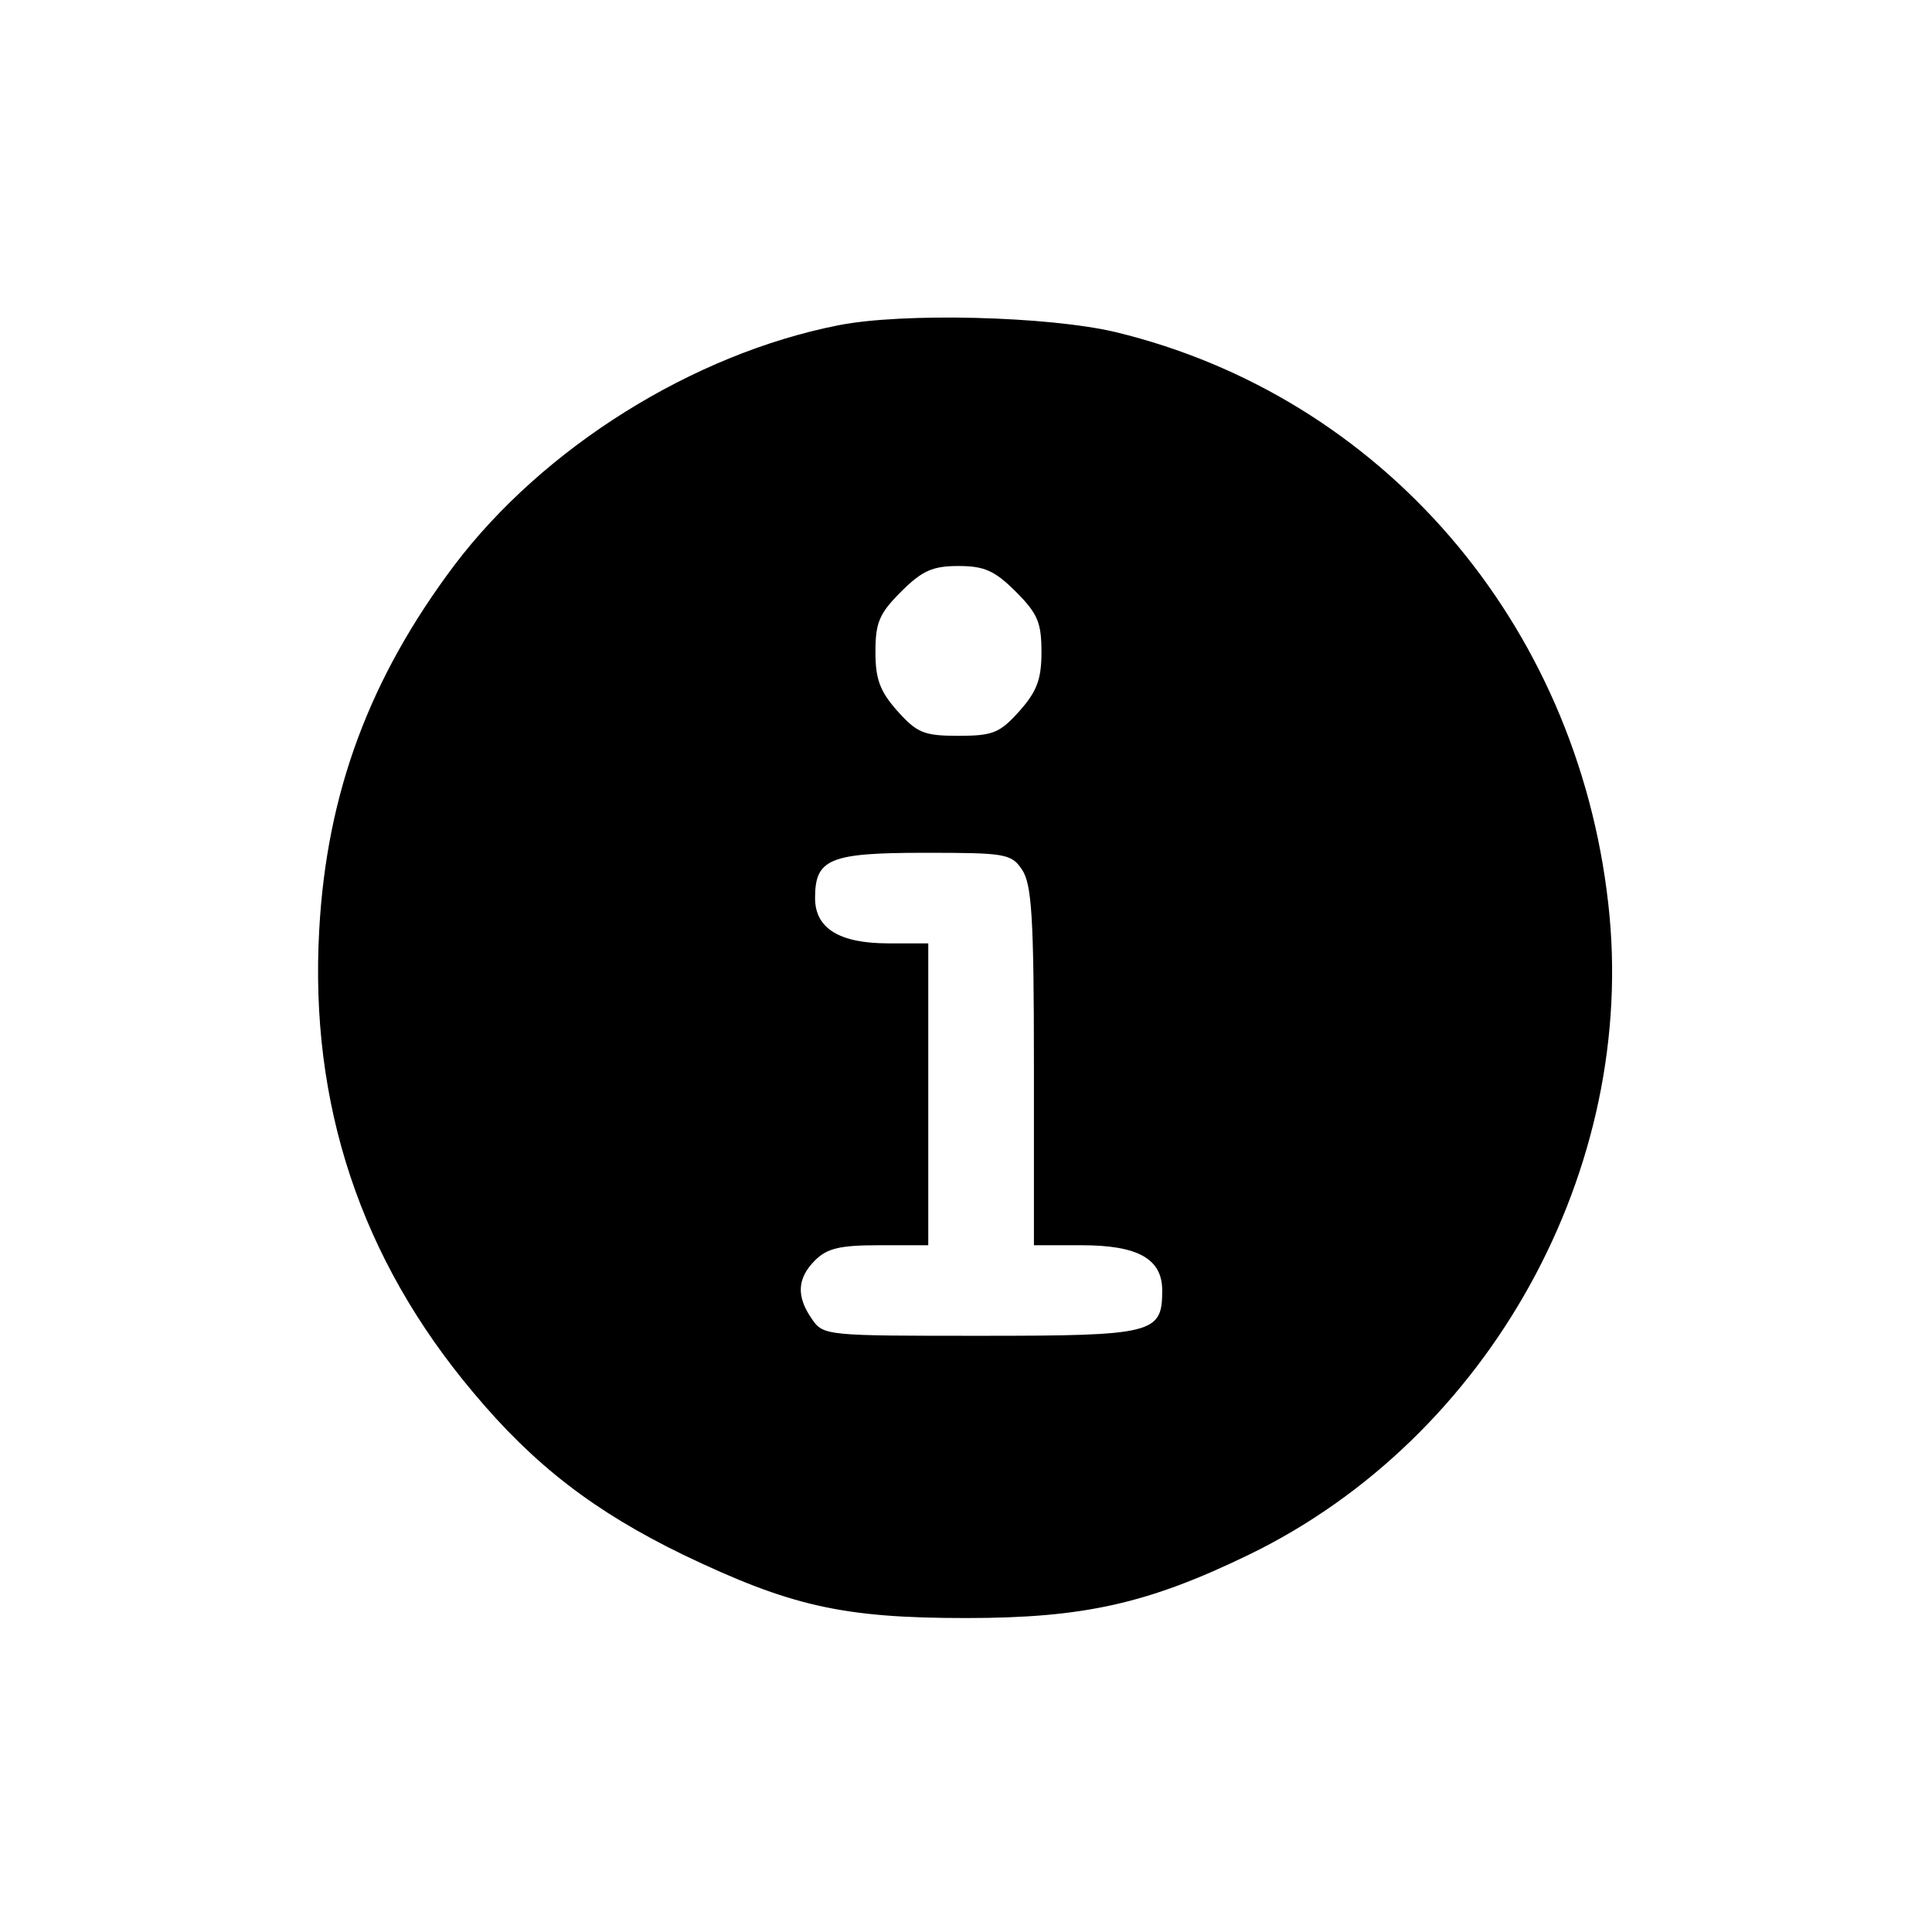
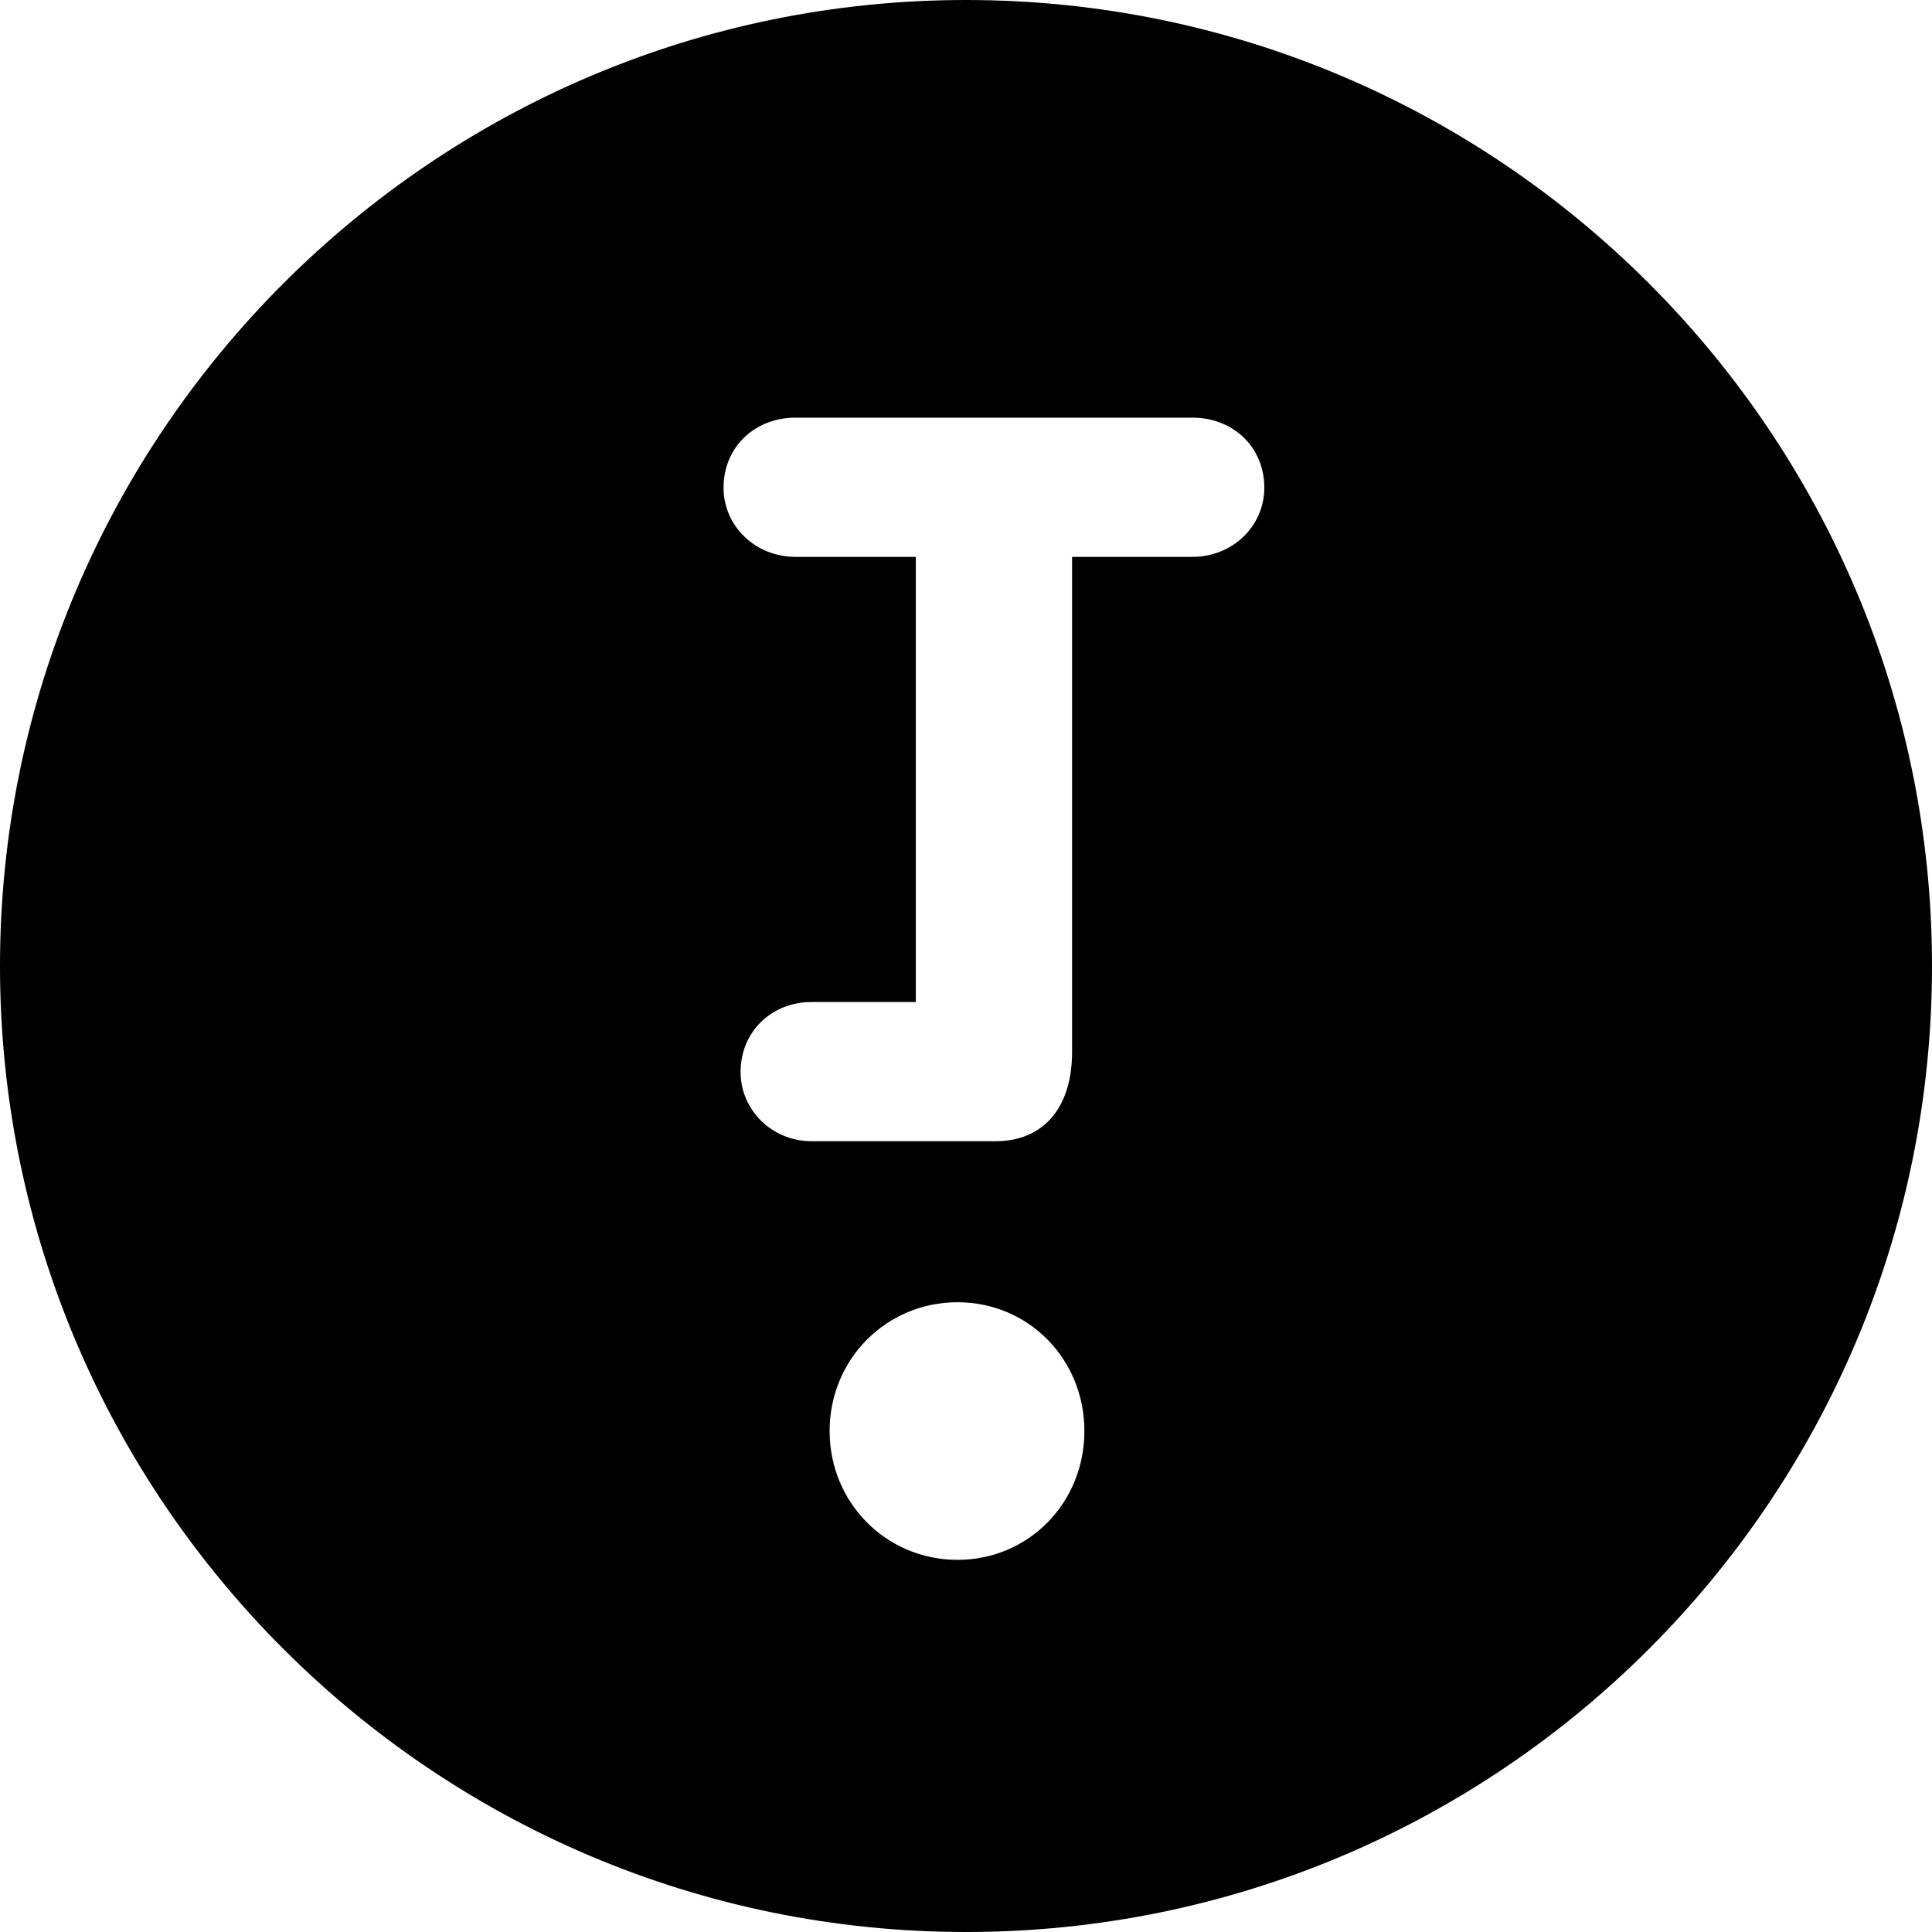
- <svg xmlns="http://www.w3.org/2000/svg" viewBox="0 0 24 24">
-   <g transform="translate(0,24) scale(0.009375,-0.009375)">
-     <path d="M1111 2129 c-193 -38 -391 -162 -509 -318 -112 -149 -169 -301 -179 -483 -13 -231 55 -436 204 -613 81 -97 161 -158 278 -215 142 -68 211 -84 375 -84 156 0 241 19 375 84 319 155 516 512 476 863 -42 373 -301 672 -653 757 -89 21 -281 26 -367 9z m235 -353 c29 -29 34 -41 34 -80 0 -36 -6 -52 -29 -78 -26 -29 -35 -33 -81 -33 -46 0 -55 4 -81 33 -23 26 -29 42 -29 78 0 39 5 51 34 80 28 28 42 34 76 34 34 0 48 -6 76 -34z m8 -368 c13 -19 16 -61 16 -260 l0 -238 63 0 c75 0 107 -18 107 -60 0 -57 -11 -60 -240 -60 -204 0 -209 0 -224 22 -21 30 -20 54 4 78 16 16 33 20 85 20 l65 0 0 200 0 200 -53 0 c-65 0 -97 20 -97 60 0 52 19 60 145 60 106 0 115 -1 129 -22z" fill="black" />
-   </g>
+ <svg xmlns="http://www.w3.org/2000/svg" viewBox="0 0 47.812 47.812">
+   <path d="M23.906 0 C37.102 0 47.812 10.734 47.812 23.906 C47.812 37.102 37.102 47.812 23.906 47.812 C10.734 47.812 0 37.102 0 23.906 C0 10.734 10.734 0 23.906 0 Z M19.688 10.336 C18.68 10.336 17.906 11.062 17.906 12.07 C17.906 13.008 18.68 13.781 19.688 13.781 L22.664 13.781 L22.664 24.797 L20.086 24.797 C19.102 24.797 18.328 25.523 18.328 26.531 C18.328 27.469 19.102 28.242 20.086 28.242 L24.633 28.242 C25.875 28.242 26.531 27.352 26.531 26.039 L26.531 13.781 L29.508 13.781 C30.516 13.781 31.289 13.008 31.289 12.07 C31.289 11.062 30.516 10.336 29.508 10.336 Z M23.695 32.227 C21.938 32.227 20.531 33.633 20.531 35.414 C20.531 37.195 21.938 38.602 23.695 38.602 C25.453 38.602 26.836 37.195 26.836 35.414 C26.836 33.633 25.453 32.227 23.695 32.227 Z" fill="black" />
</svg>
